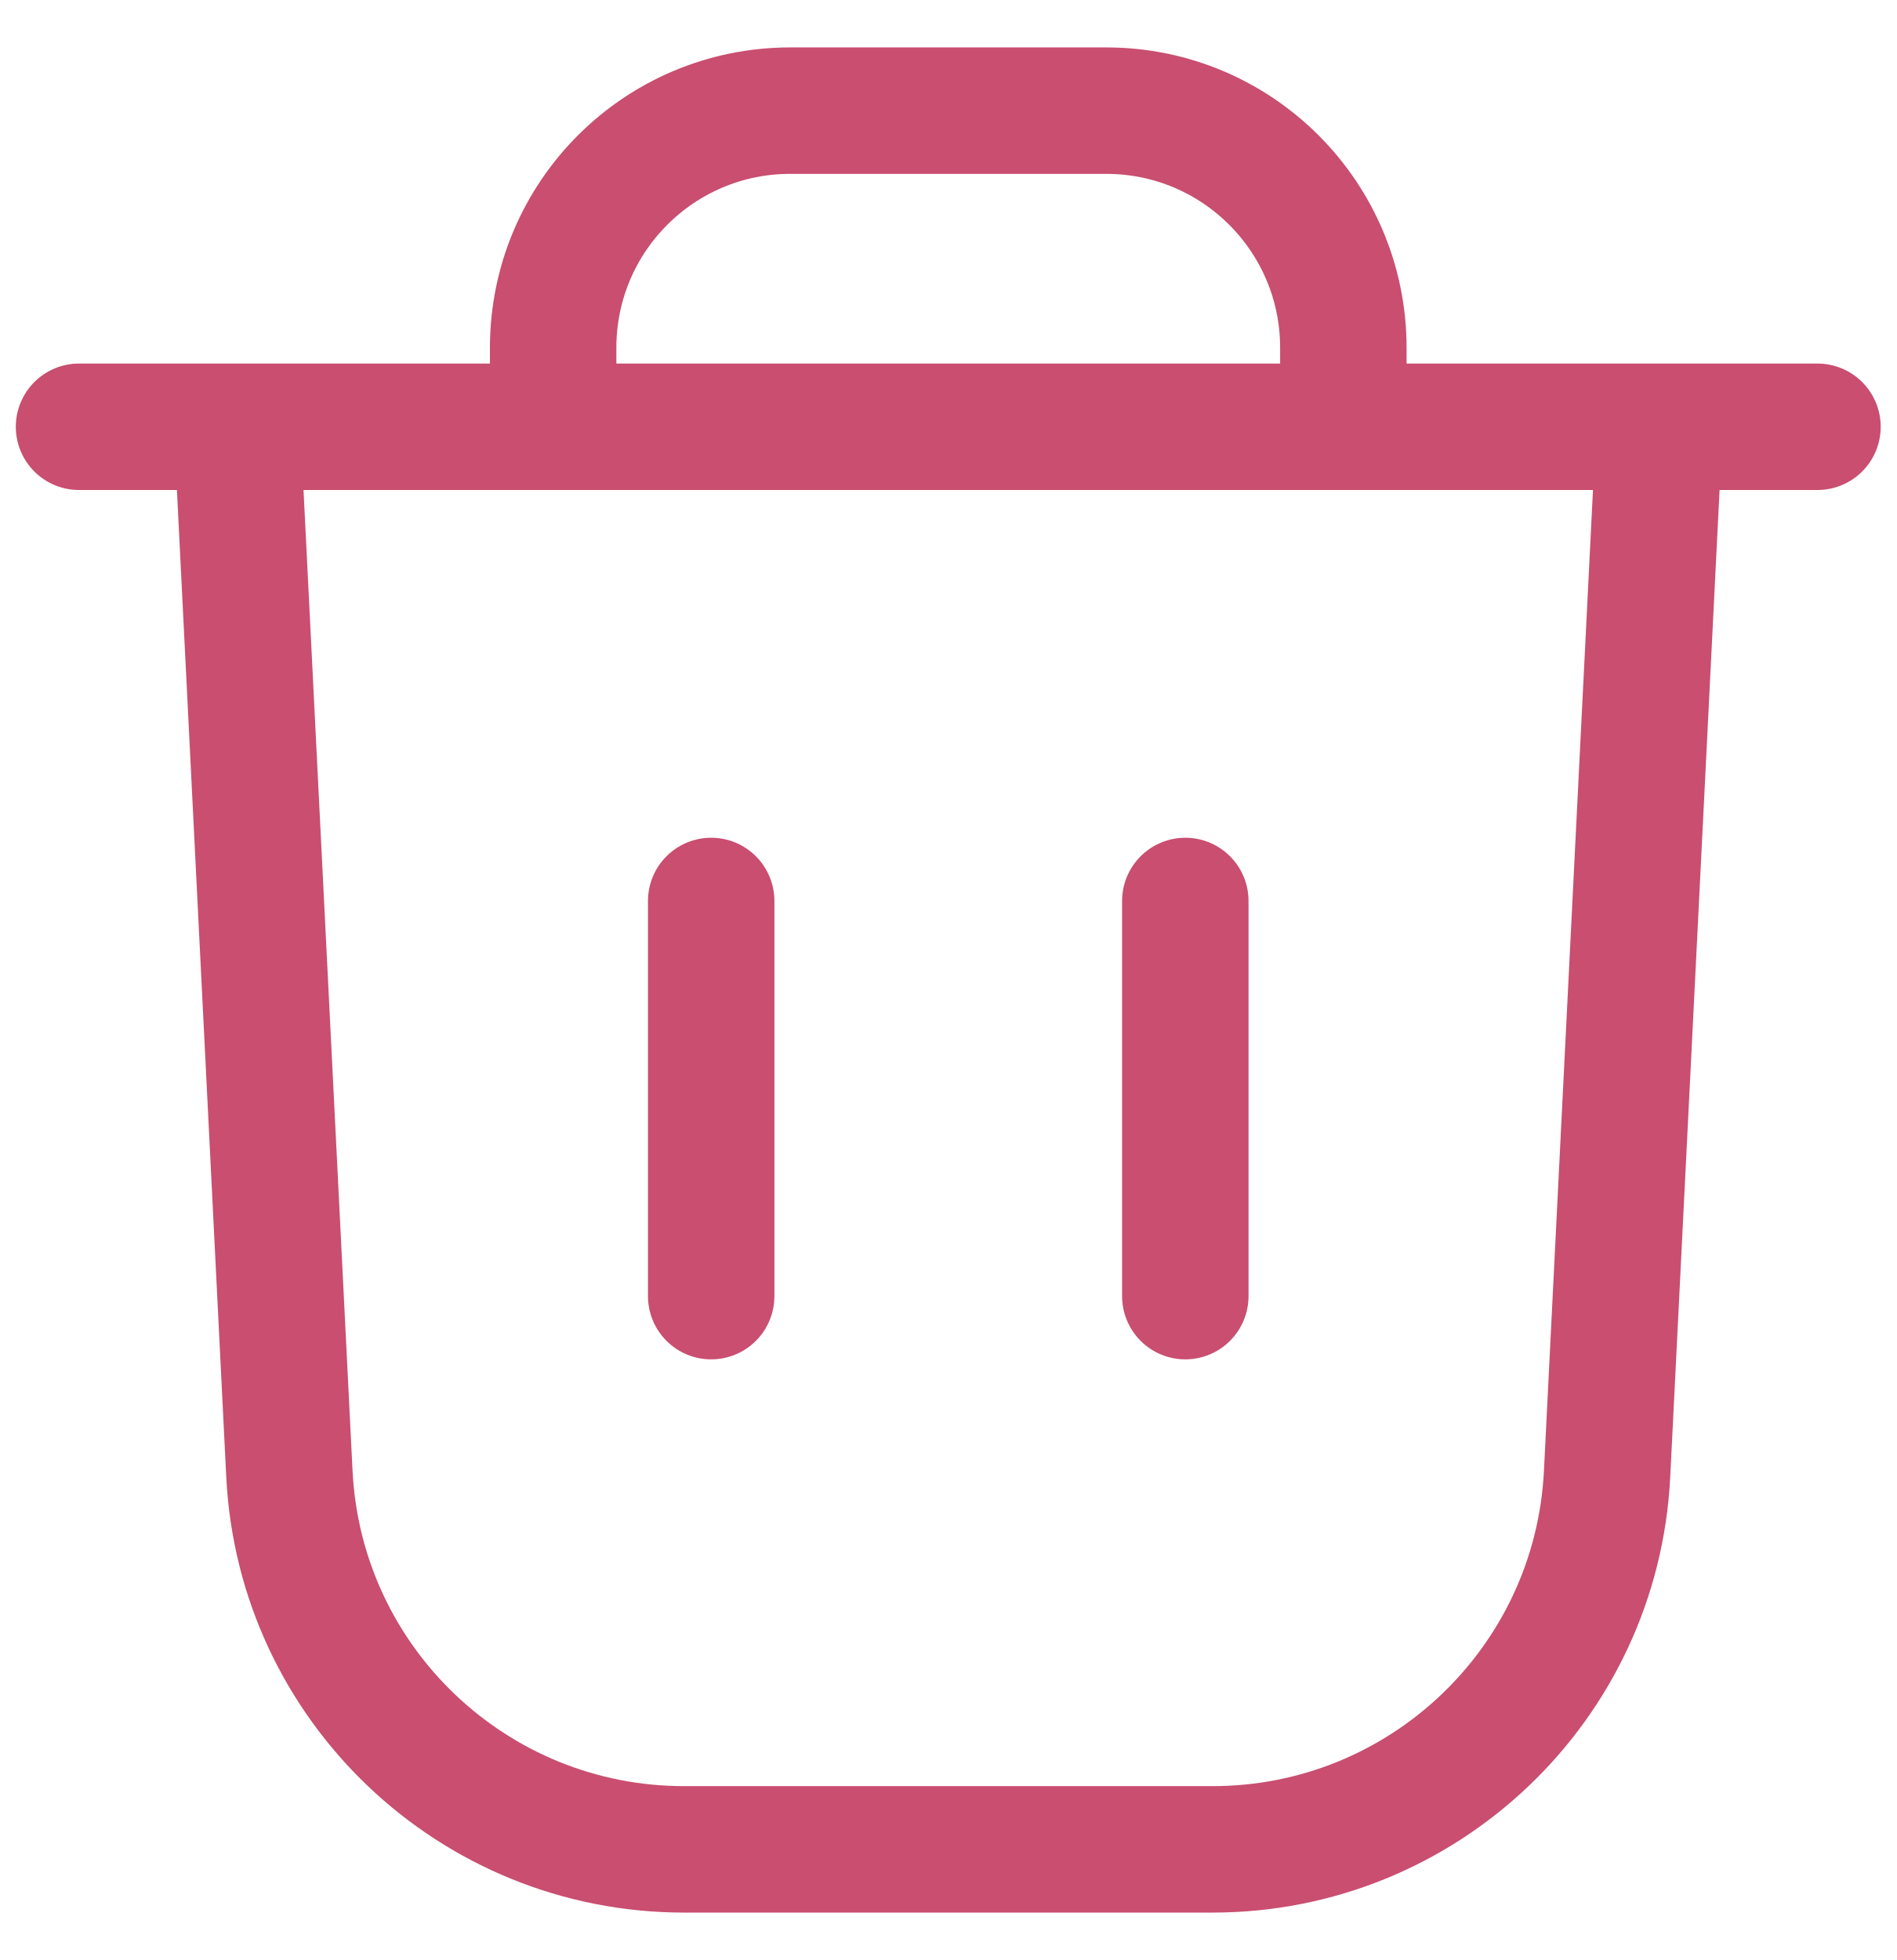
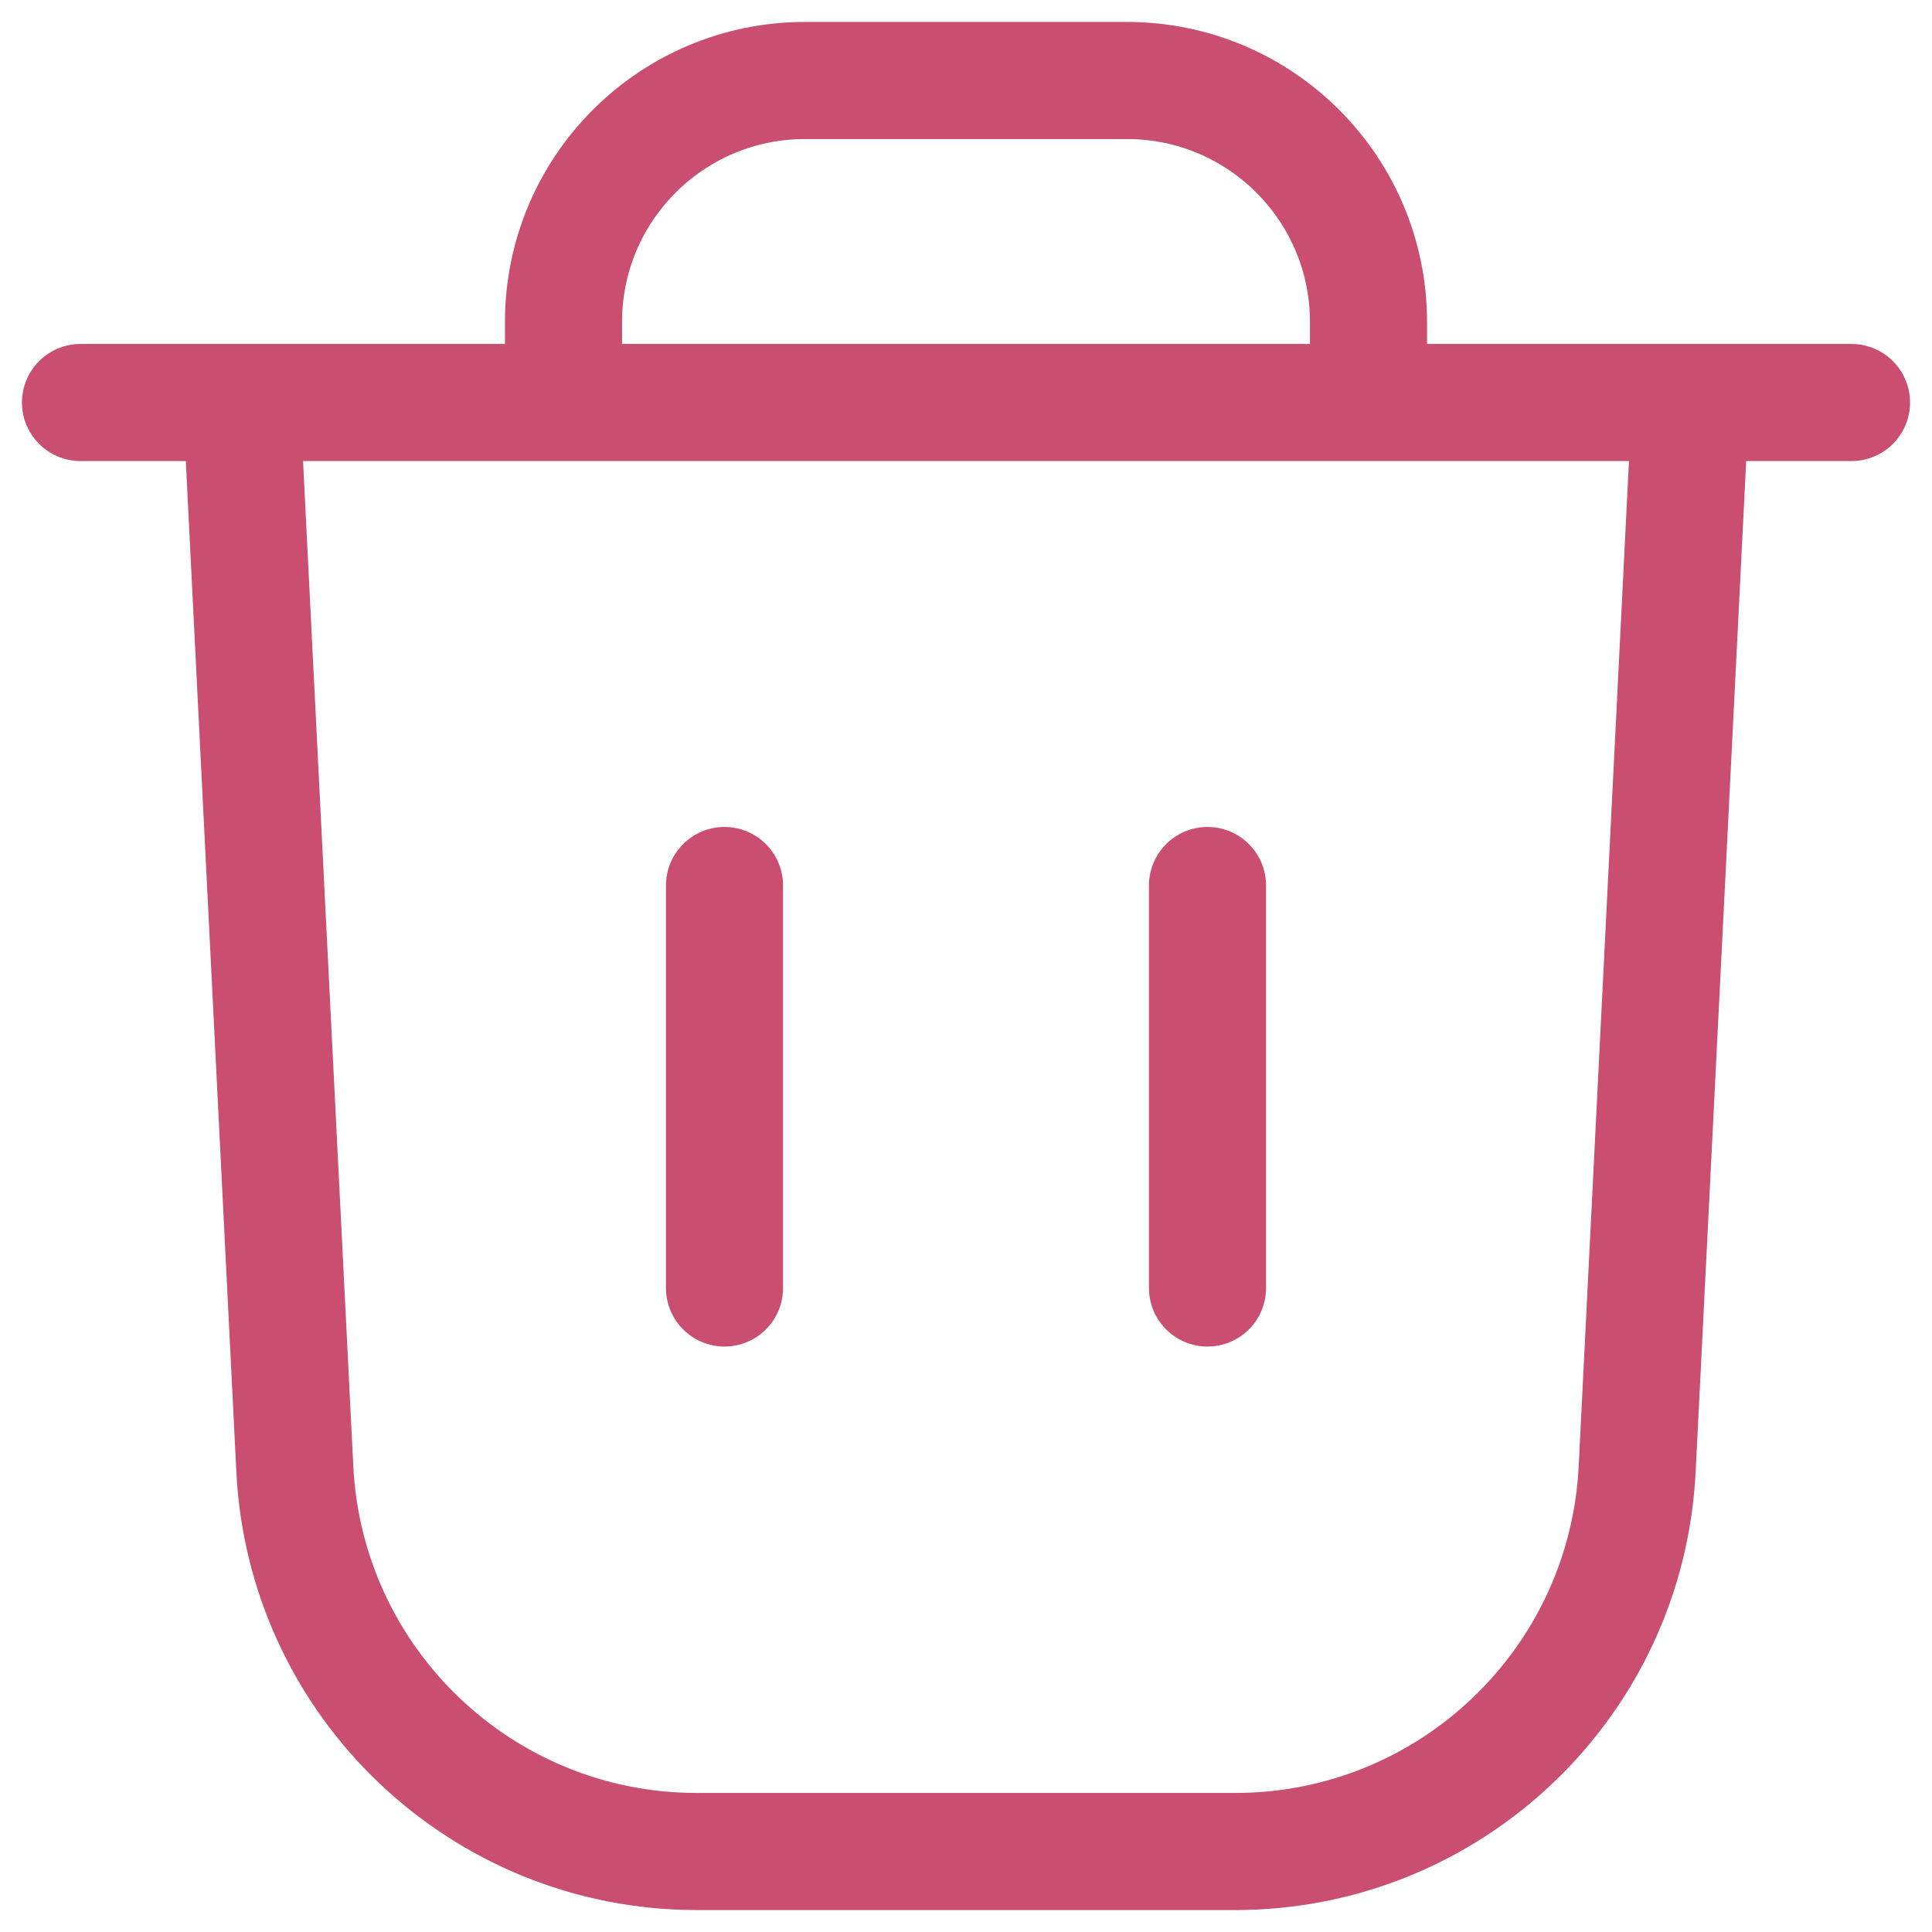
- <svg xmlns="http://www.w3.org/2000/svg" width="30" height="31" viewBox="0 0 30 31" fill="none">
-   <path d="M21.25 6.75V5.5C21.25 3.429 19.571 1.75 17.5 1.75H12.5C10.429 1.75 8.75 3.429 8.75 5.5V6.75M1.25 6.75H28.75M18.75 14.25V20.5M11.25 14.25V20.5M3.75 6.75H26.25L25.422 23.312C25.256 26.638 22.51 29.25 19.18 29.25H10.82C7.49 29.25 4.744 26.638 4.578 23.312L3.75 6.75Z" stroke="#C94E70" stroke-width="2" stroke-linecap="round" />
+ <svg xmlns="http://www.w3.org/2000/svg" width="33" height="33" viewBox="0 0 33 33" fill="none">
+   <path d="M23.375 6.875V5.5C23.375 3.222 21.528 1.375 19.25 1.375H13.75C11.472 1.375 9.625 3.222 9.625 5.5V6.875M1.375 6.875H31.625M20.625 15.125V22M12.375 15.125V22M4.125 6.875H28.875L27.964 25.093C27.781 28.752 24.761 31.625 21.098 31.625H11.902C8.239 31.625 5.219 28.752 5.036 25.093L4.125 6.875Z" stroke="#C94E70" stroke-width="2" stroke-linecap="round" />
</svg>
